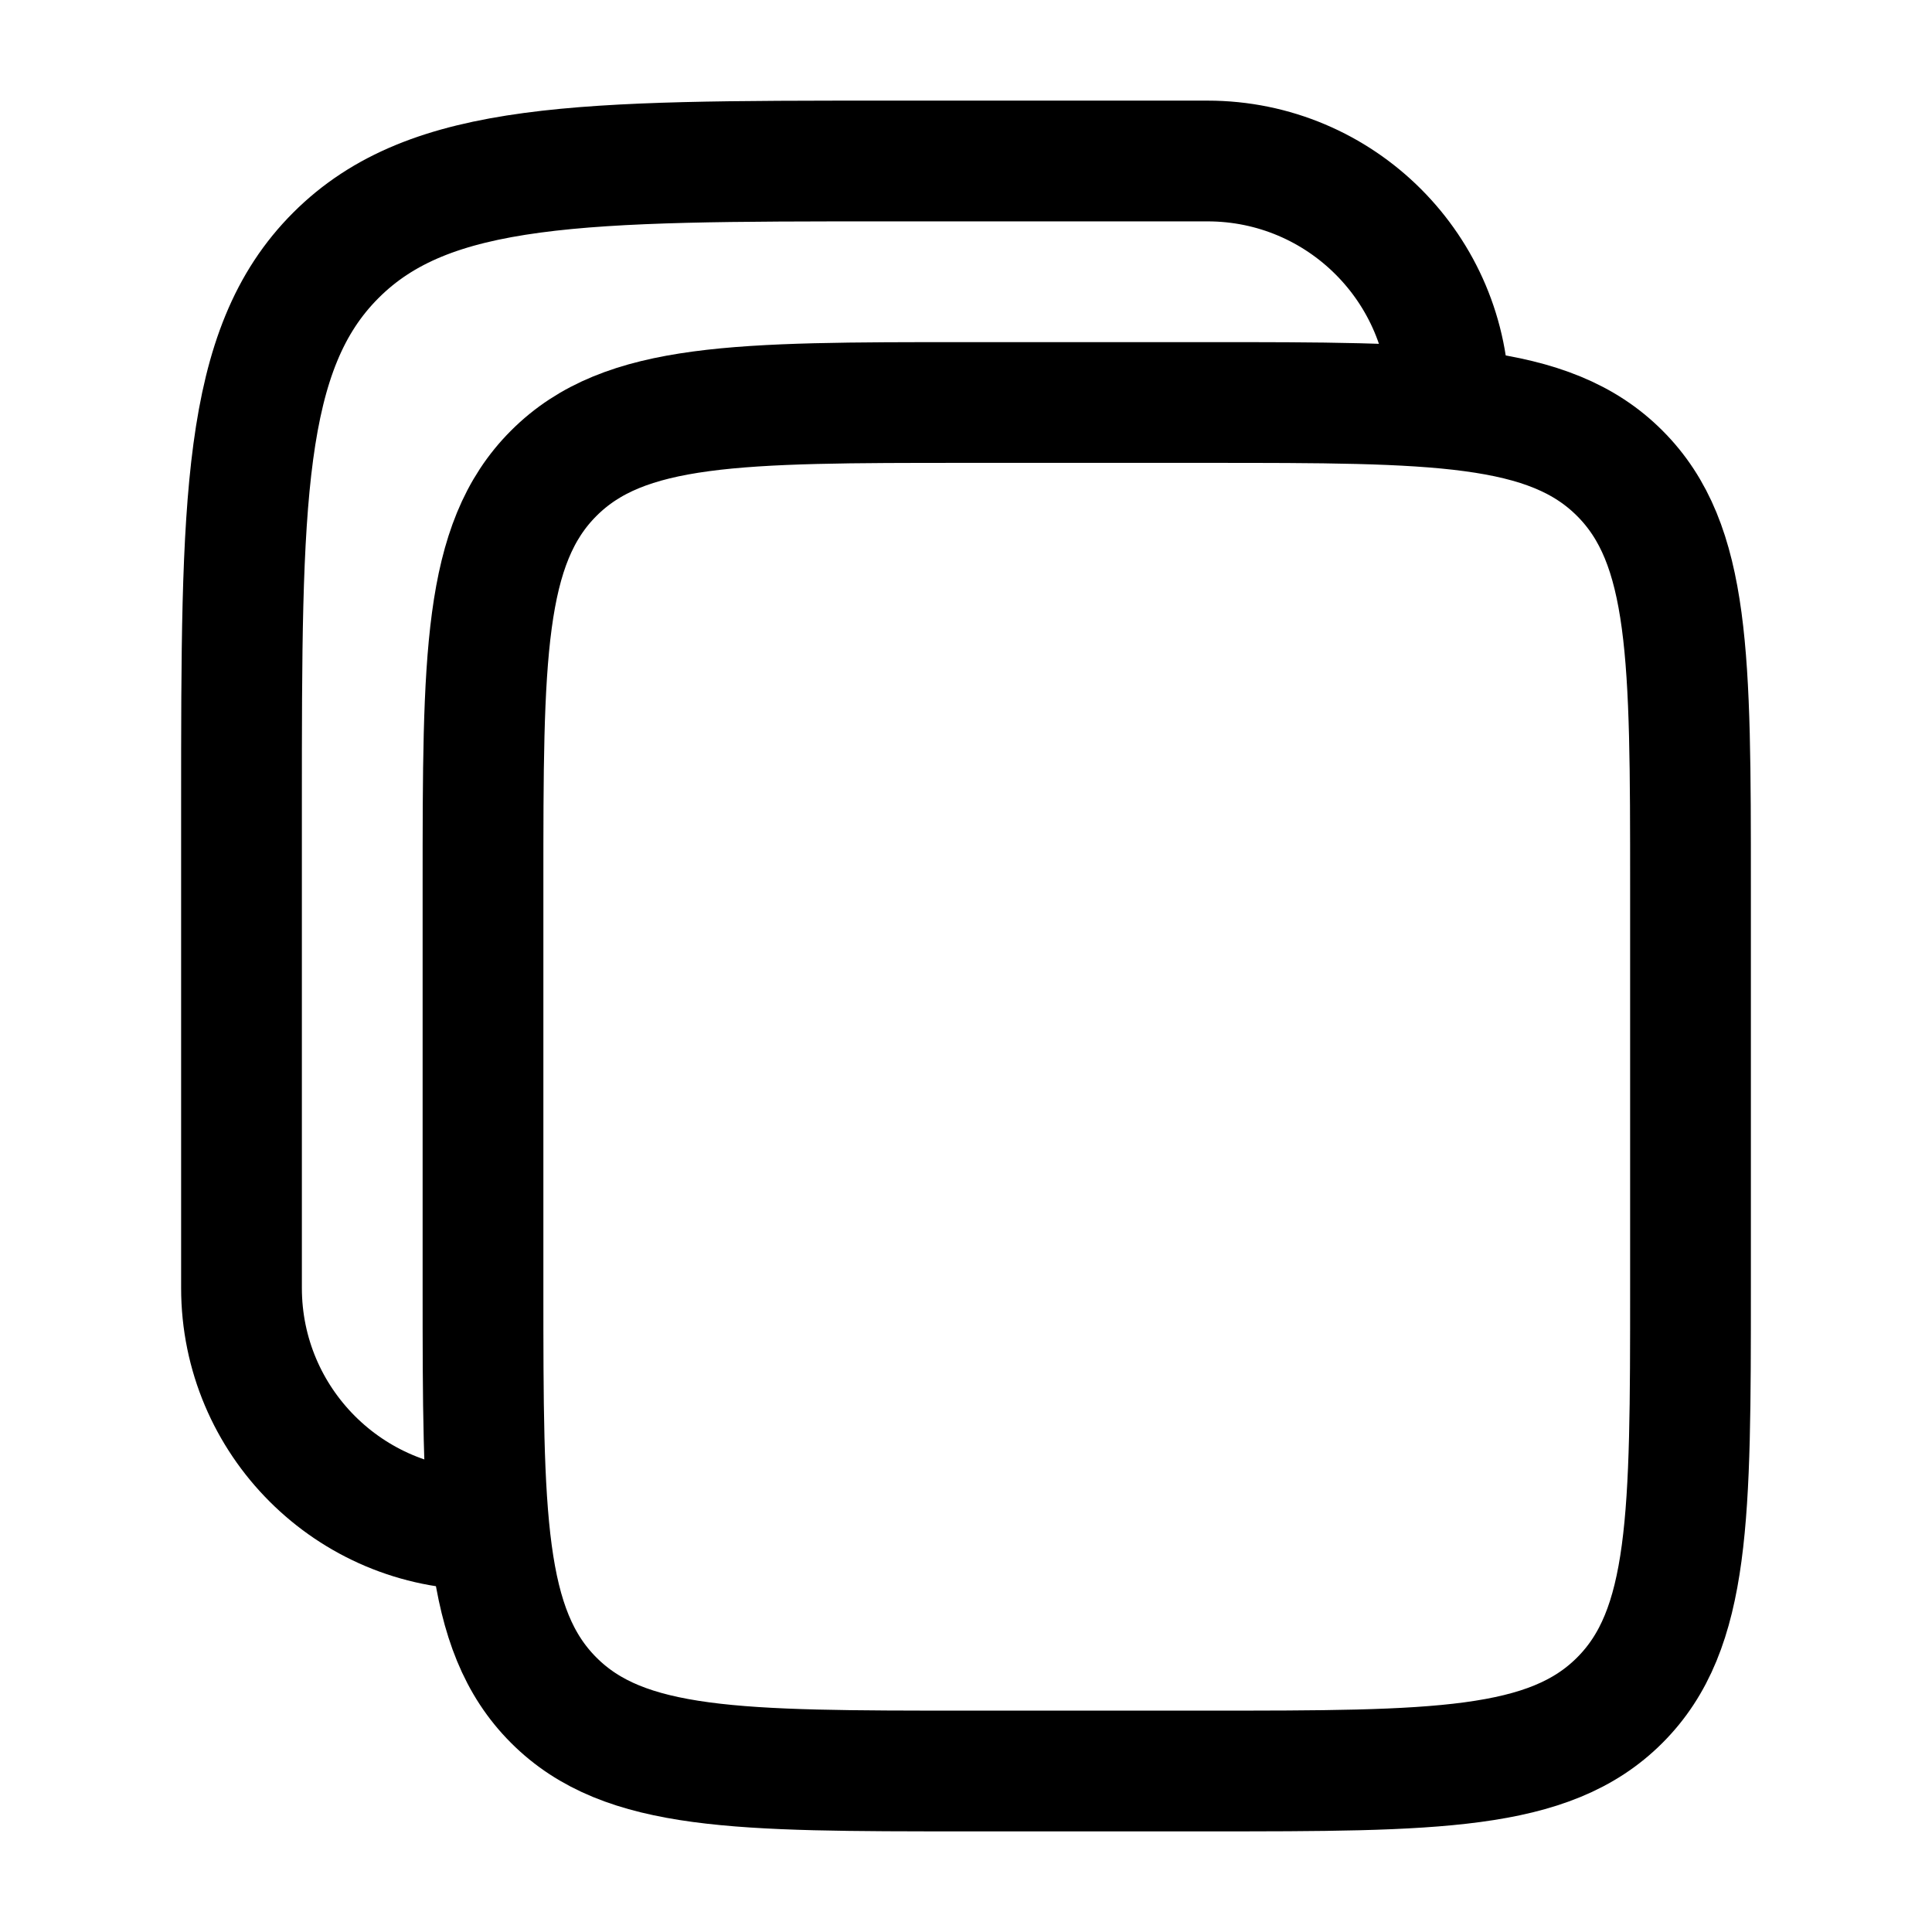
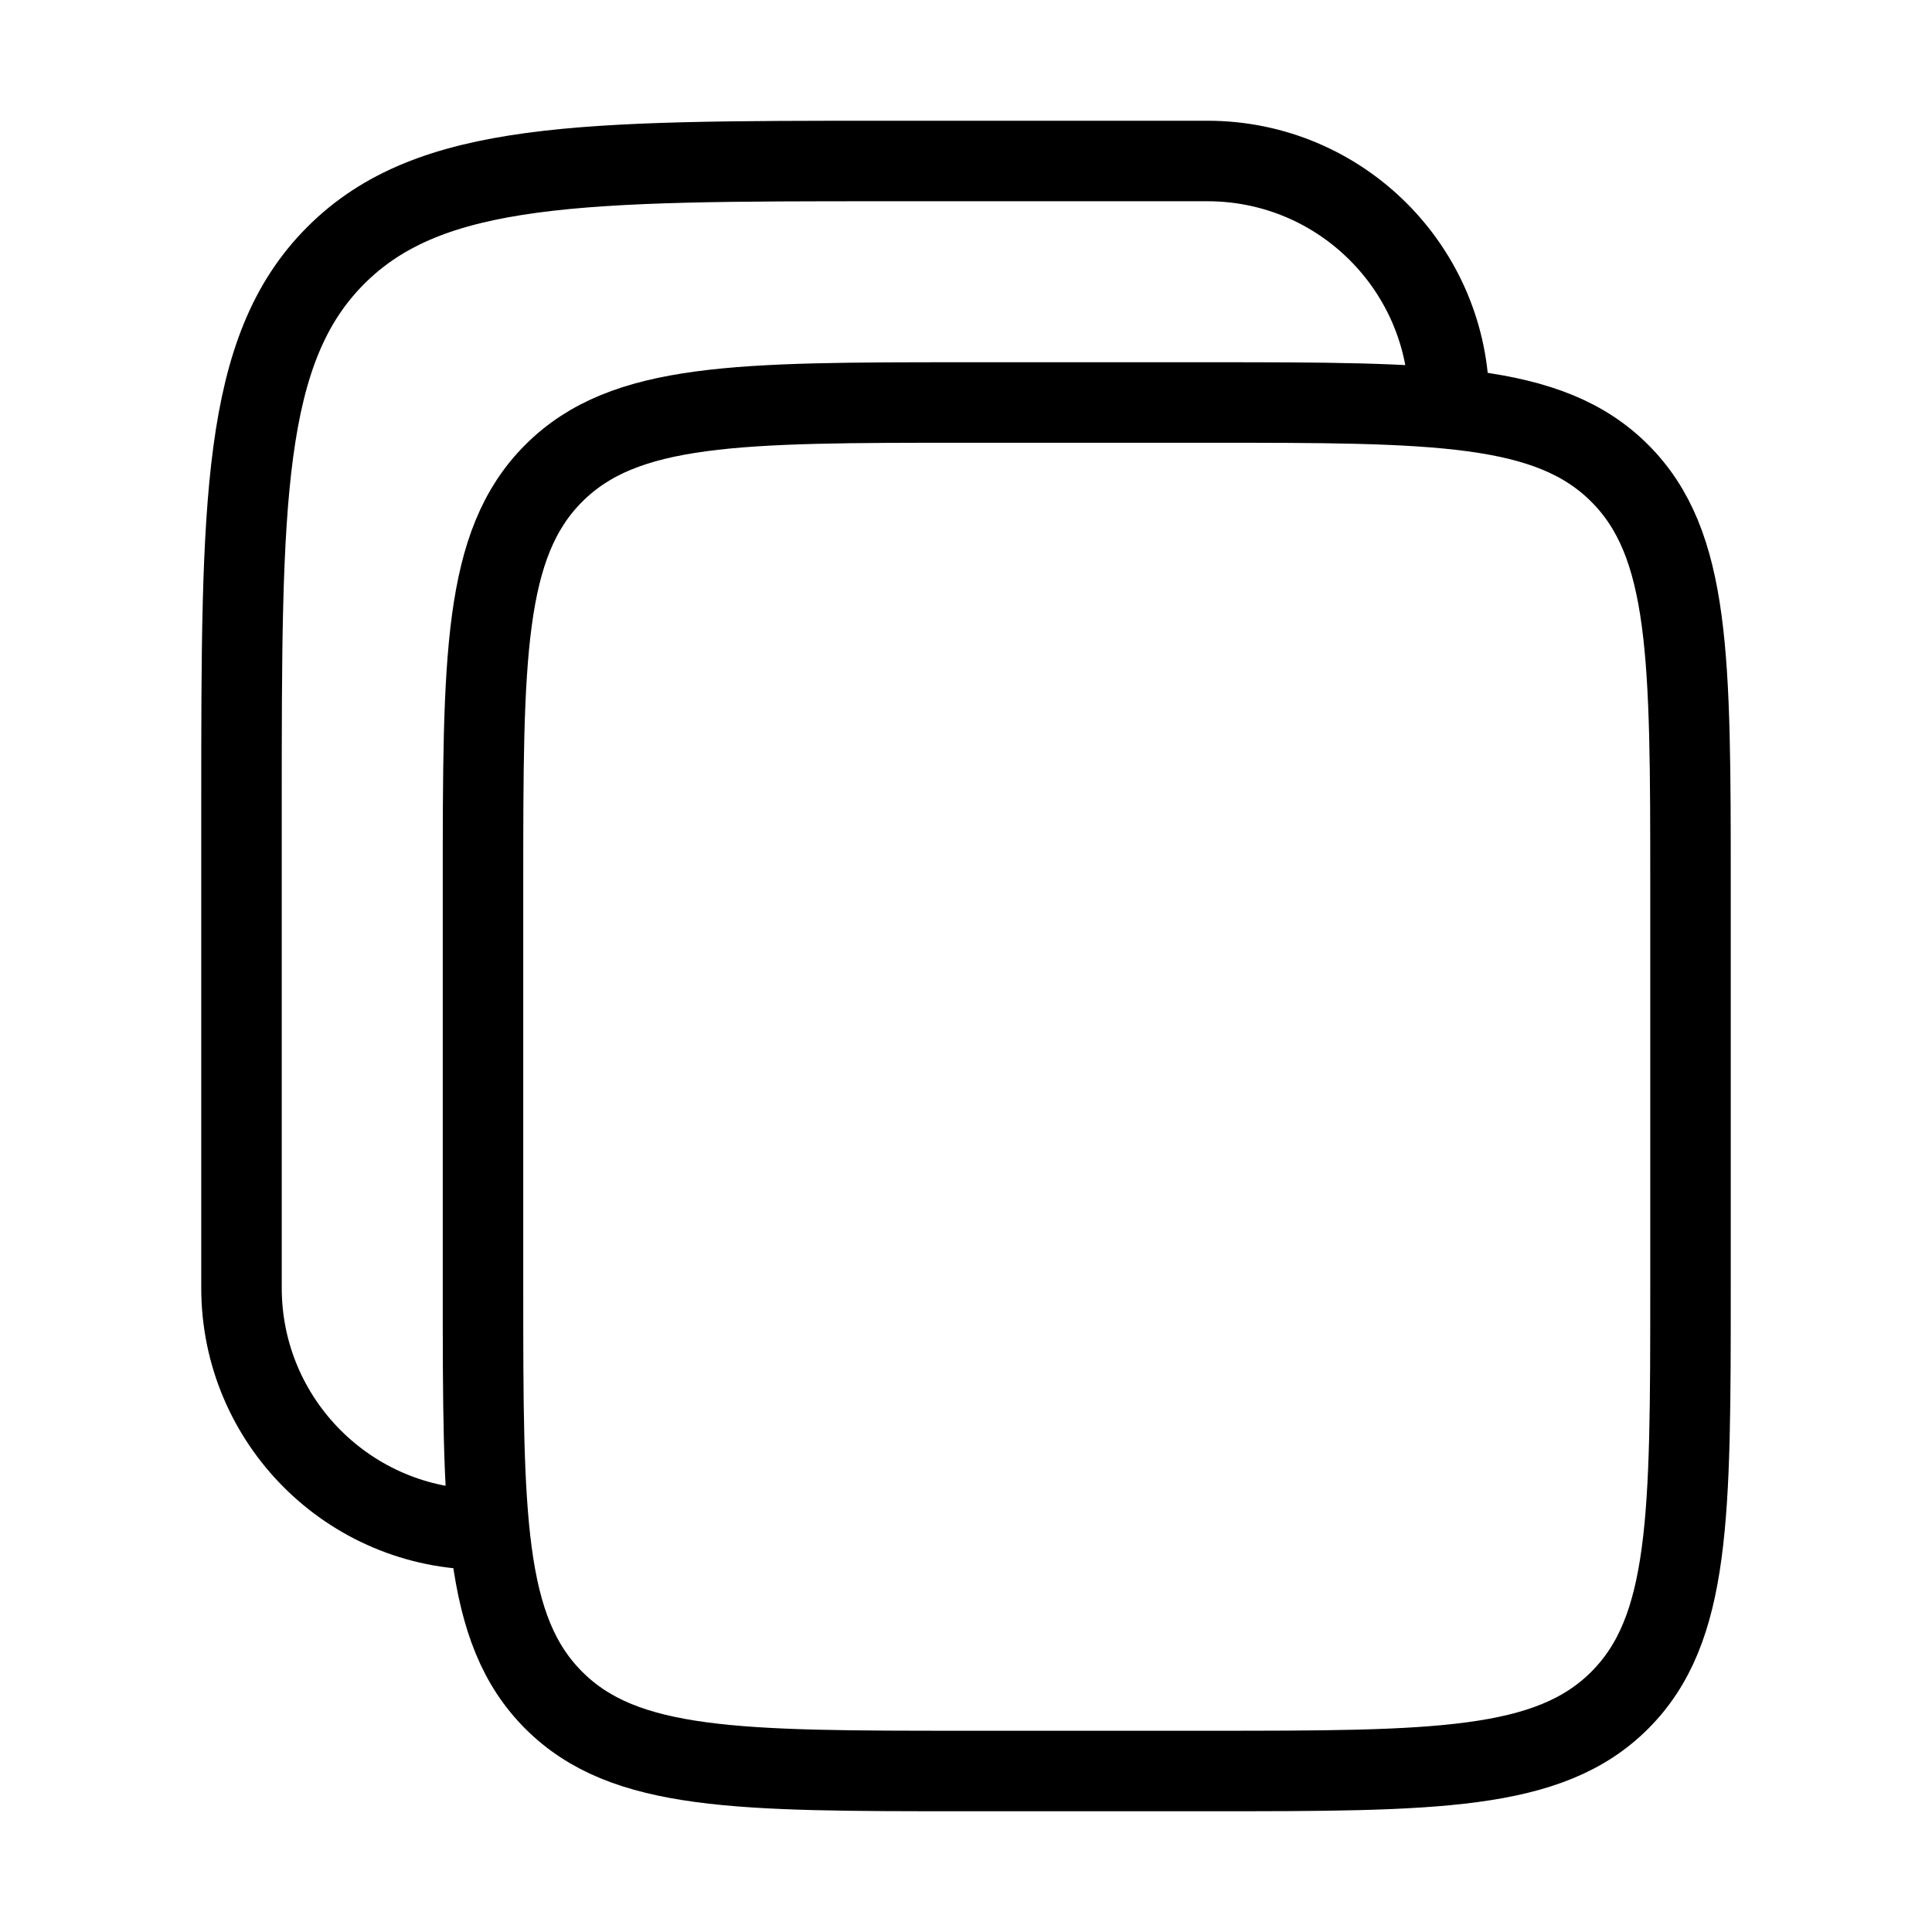
<svg xmlns="http://www.w3.org/2000/svg" width="800px" height="800px" viewBox="0 0 24 24" fill="none" stroke="#000000">
  <g id="SVGRepo_bgCarrier" stroke-width="0" />
-   <g id="SVGRepo_tracerCarrier" stroke-linecap="round" stroke-linejoin="round" stroke="#CCCCCC" stroke-width="0.192" />
+   <g id="SVGRepo_tracerCarrier" stroke-linecap="round" stroke-linejoin="round" stroke="#CCCCCC" stroke-width="0" />
  <g id="SVGRepo_iconCarrier">
-     <path d="M6 11C6 8.172 6 6.757 6.879 5.879C7.757 5 9.172 5 12 5H15C17.828 5 19.243 5 20.121 5.879C21 6.757 21 8.172 21 11V16C21 18.828 21 20.243 20.121 21.121C19.243 22 17.828 22 15 22H12C9.172 22 7.757 22 6.879 21.121C6 20.243 6 18.828 6 16V11Z" stroke="#000000" stroke-width="1.5" />
-     <path d="M6 19C4.343 19 3 17.657 3 16V10C3 6.229 3 4.343 4.172 3.172C5.343 2 7.229 2 11 2H15C16.657 2 18 3.343 18 5" stroke="#000000" stroke-width="1.5" />
+     <path d="M6 11C6 8.172 6 6.757 6.879 5.879C7.757 5 9.172 5 12 5H15C17.828 5 19.243 5 20.121 5.879C21 6.757 21 8.172 21 11V16C21 18.828 21 20.243 20.121 21.121C19.243 22 17.828 22 15 22H12C9.172 22 7.757 22 6.879 21.121C6 20.243 6 18.828 6 16V11Z" stroke="#000000" stroke-width="1" />
+     <path d="M6 19C4.343 19 3 17.657 3 16V10C3 6.229 3 4.343 4.172 3.172C5.343 2 7.229 2 11 2H15C16.657 2 18 3.343 18 5" stroke="#000000" stroke-width="1" />
  </g>
</svg>
